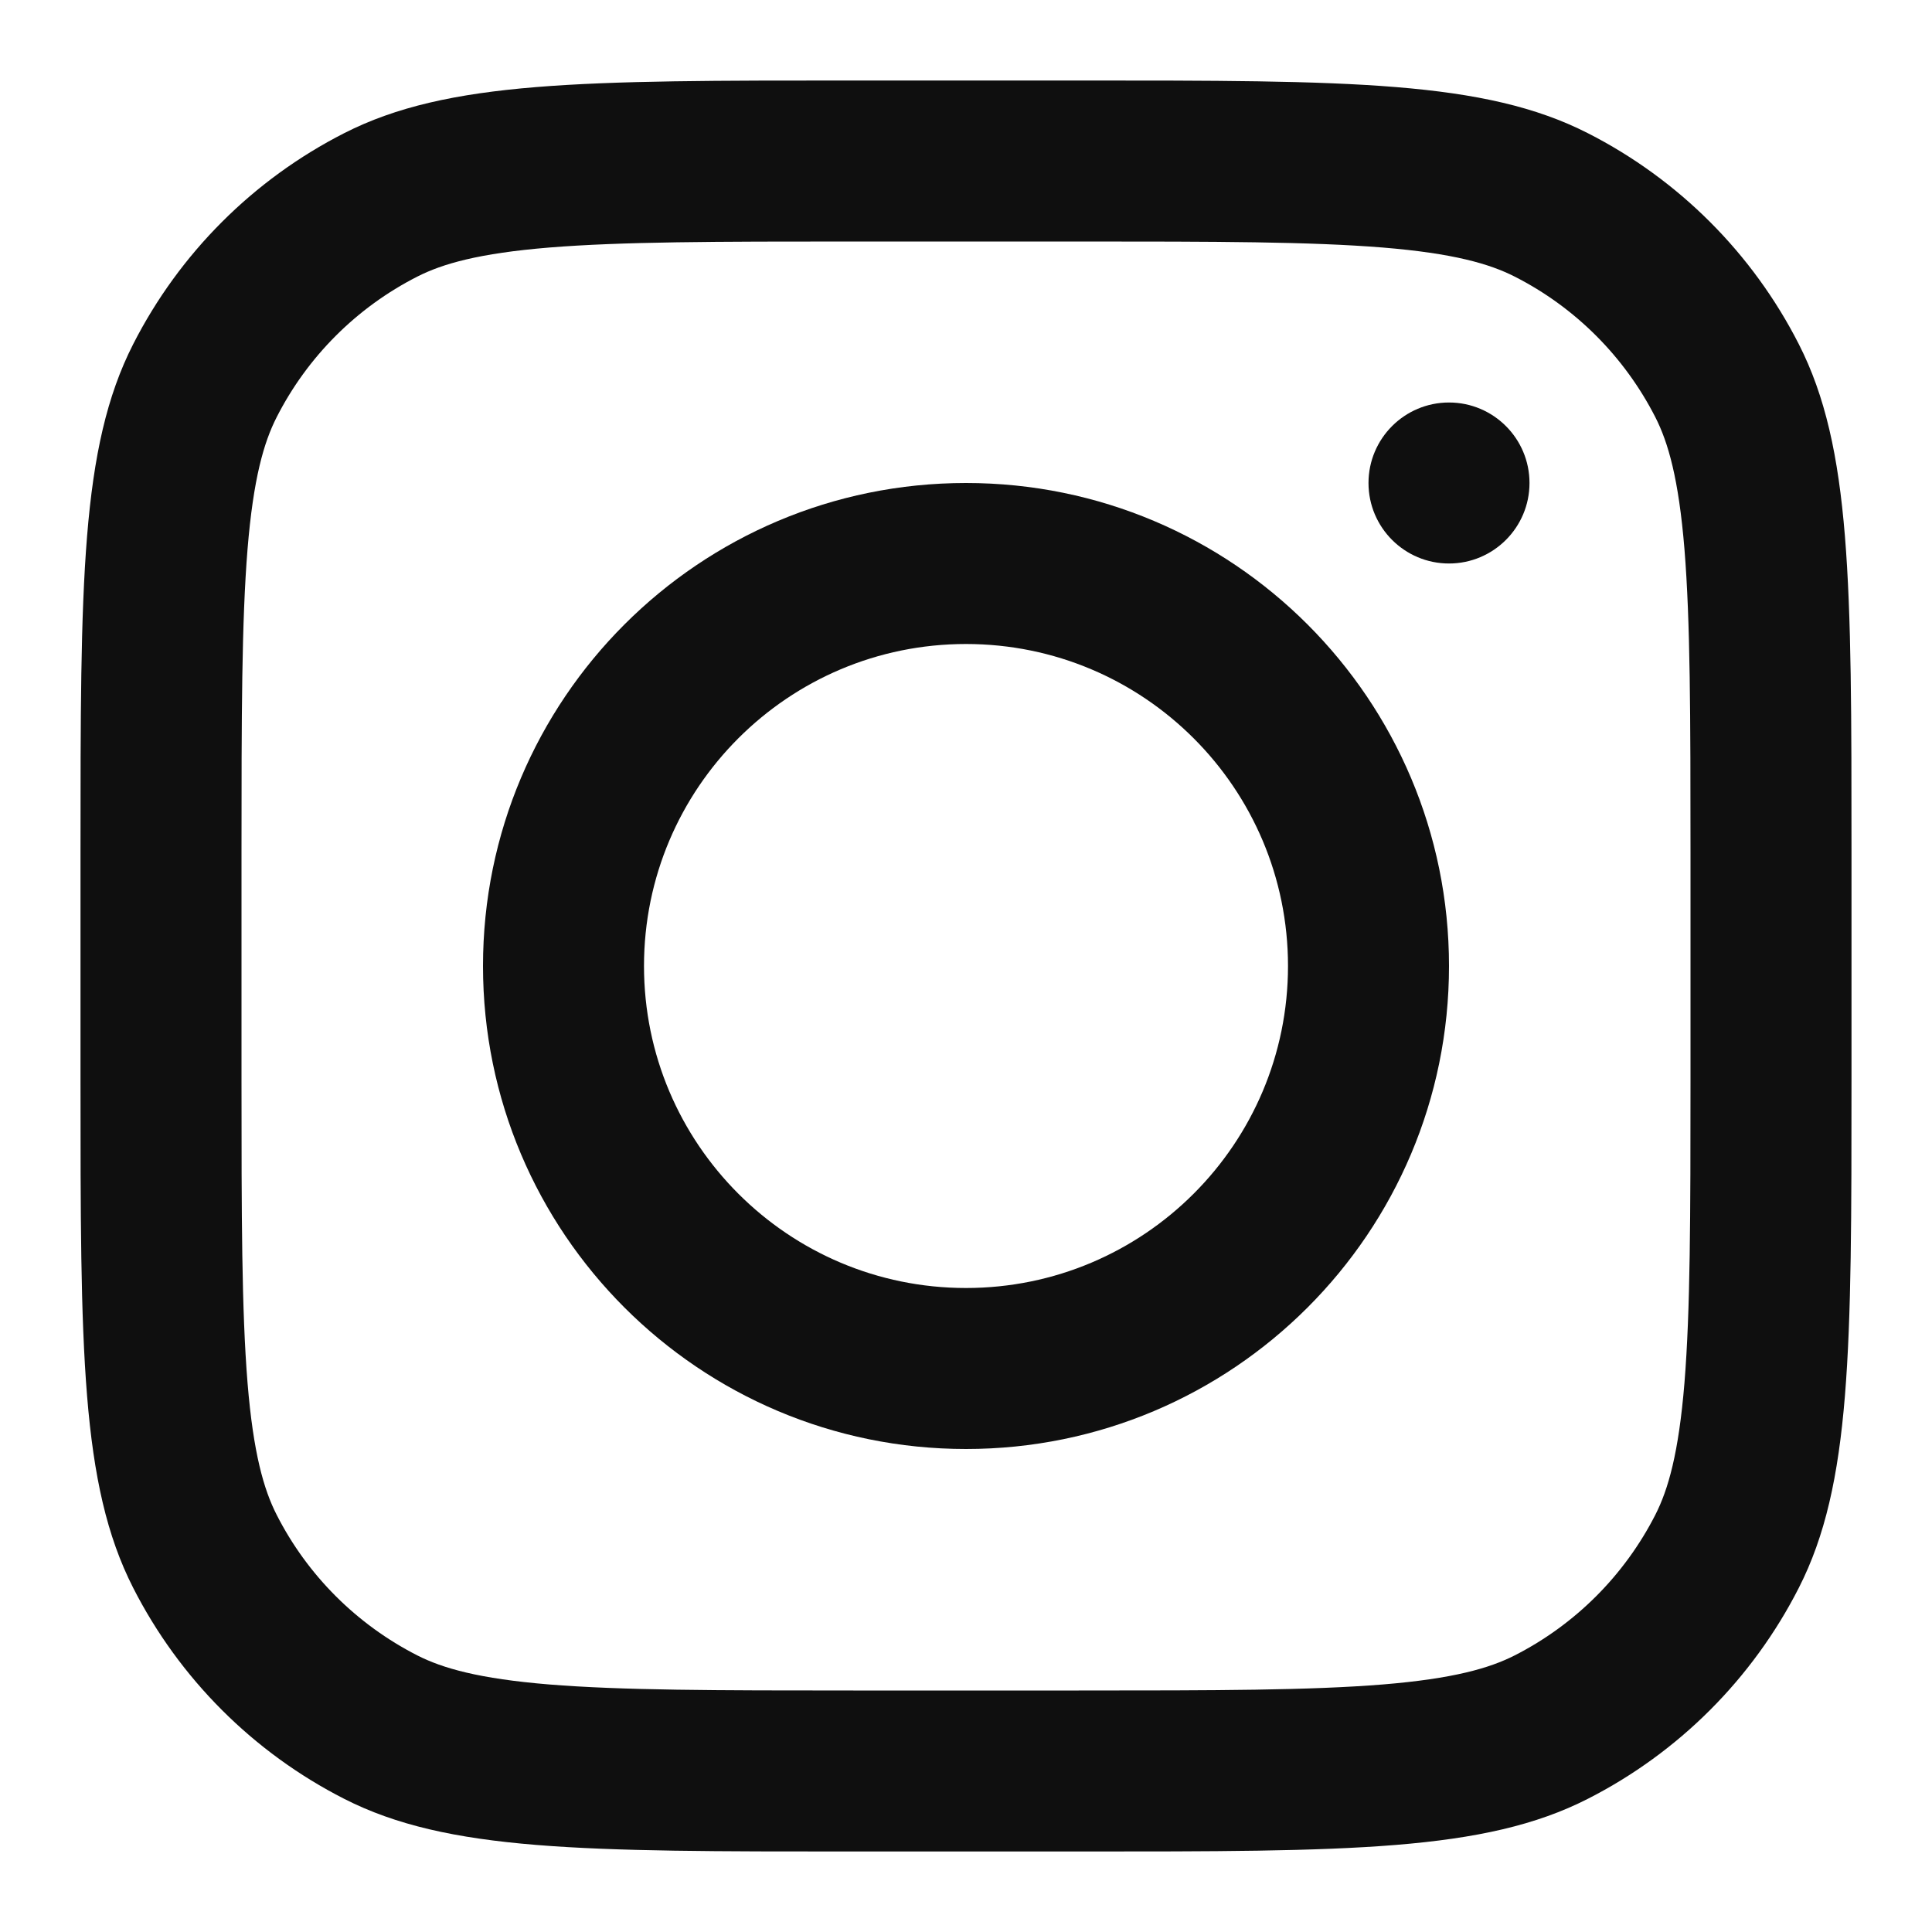
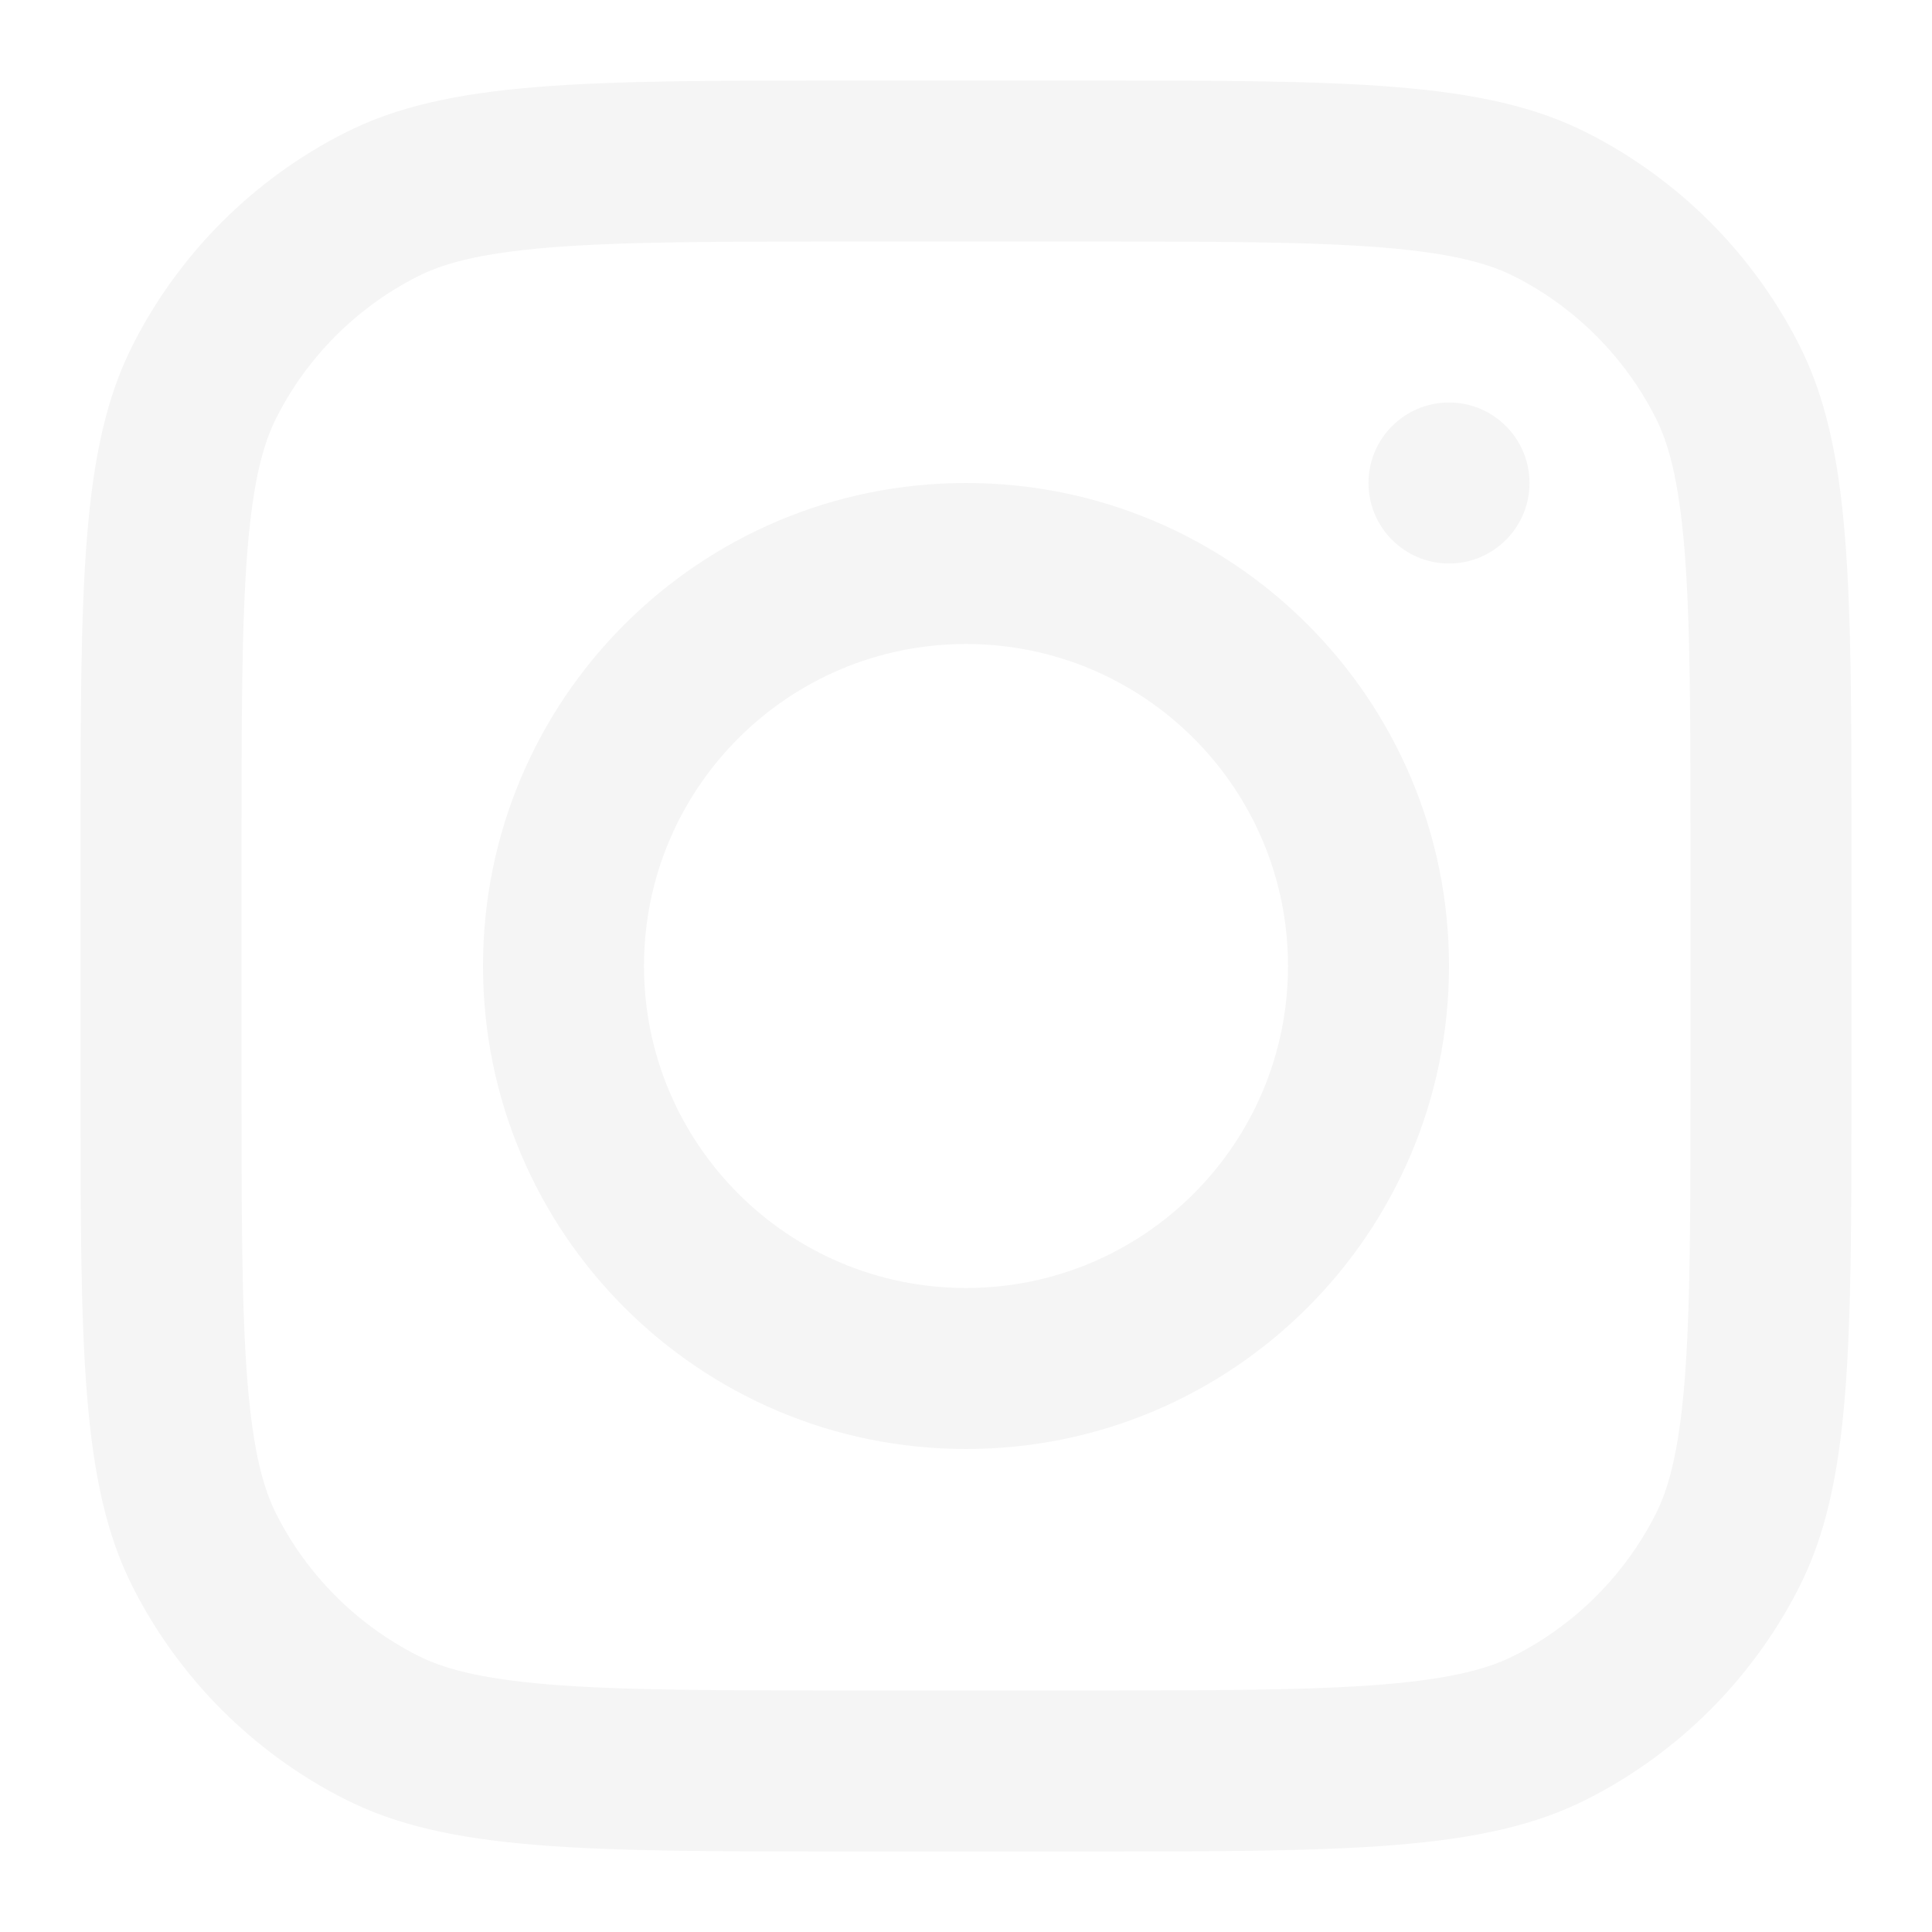
- <svg xmlns="http://www.w3.org/2000/svg" width="800px" height="800px" viewBox="0 0 24 24" fill="none">
-   <path fill-rule="evenodd" clip-rule="evenodd" d="M12 18C15.314 18 18 15.314 18 12C18 8.686 15.314 6 12 6C8.686 6 6 8.686 6 12C6 15.314 8.686 18 12 18ZM12 16C14.209 16 16 14.209 16 12C16 9.791 14.209 8 12 8C9.791 8 8 9.791 8 12C8 14.209 9.791 16 12 16Z" fill="#0F0F0F" />
-   <path d="M18 5C17.448 5 17 5.448 17 6C17 6.552 17.448 7 18 7C18.552 7 19 6.552 19 6C19 5.448 18.552 5 18 5Z" fill="#0F0F0F" />
-   <path fill-rule="evenodd" clip-rule="evenodd" d="M1.654 4.276C1 5.56 1 7.24 1 10.6V13.4C1 16.76 1 18.441 1.654 19.724C2.229 20.853 3.147 21.771 4.276 22.346C5.56 23 7.24 23 10.6 23H13.4C16.76 23 18.441 23 19.724 22.346C20.853 21.771 21.771 20.853 22.346 19.724C23 18.441 23 16.76 23 13.4V10.6C23 7.24 23 5.56 22.346 4.276C21.771 3.147 20.853 2.229 19.724 1.654C18.441 1 16.76 1 13.4 1H10.6C7.24 1 5.56 1 4.276 1.654C3.147 2.229 2.229 3.147 1.654 4.276ZM13.4 3H10.6C8.887 3 7.722 3.002 6.822 3.075C5.945 3.147 5.497 3.277 5.184 3.436C4.431 3.819 3.819 4.431 3.436 5.184C3.277 5.497 3.147 5.945 3.075 6.822C3.002 7.722 3 8.887 3 10.6V13.4C3 15.113 3.002 16.278 3.075 17.178C3.147 18.055 3.277 18.503 3.436 18.816C3.819 19.569 4.431 20.18 5.184 20.564C5.497 20.723 5.945 20.853 6.822 20.925C7.722 20.998 8.887 21 10.6 21H13.4C15.113 21 16.278 20.998 17.178 20.925C18.055 20.853 18.503 20.723 18.816 20.564C19.569 20.18 20.18 19.569 20.564 18.816C20.723 18.503 20.853 18.055 20.925 17.178C20.998 16.278 21 15.113 21 13.4V10.6C21 8.887 20.998 7.722 20.925 6.822C20.853 5.945 20.723 5.497 20.564 5.184C20.18 4.431 19.569 3.819 18.816 3.436C18.503 3.277 18.055 3.147 17.178 3.075C16.278 3.002 15.113 3 13.4 3Z" fill="#0F0F0F" />
+ <svg xmlns="http://www.w3.org/2000/svg" width="800px" height="800px" viewBox="0 0 24 24" fill="#F5F5F5">
+   <path fill-rule="evenodd" clip-rule="evenodd" d="M12 18C15.314 18 18 15.314 18 12C18 8.686 15.314 6 12 6C8.686 6 6 8.686 6 12C6 15.314 8.686 18 12 18ZM12 16C14.209 16 16 14.209 16 12C16 9.791 14.209 8 12 8C9.791 8 8 9.791 8 12C8 14.209 9.791 16 12 16Z" fill="#F5F5F5" />
+   <path d="M18 5C17.448 5 17 5.448 17 6C17 6.552 17.448 7 18 7C18.552 7 19 6.552 19 6C19 5.448 18.552 5 18 5Z" fill="##F5F5F5" />
+   <path fill-rule="evenodd" clip-rule="evenodd" d="M1.654 4.276C1 5.56 1 7.24 1 10.6V13.4C1 16.76 1 18.441 1.654 19.724C2.229 20.853 3.147 21.771 4.276 22.346C5.56 23 7.24 23 10.6 23H13.4C16.76 23 18.441 23 19.724 22.346C20.853 21.771 21.771 20.853 22.346 19.724C23 18.441 23 16.76 23 13.4V10.6C23 7.24 23 5.56 22.346 4.276C21.771 3.147 20.853 2.229 19.724 1.654C18.441 1 16.76 1 13.4 1H10.6C7.24 1 5.56 1 4.276 1.654C3.147 2.229 2.229 3.147 1.654 4.276ZM13.4 3H10.6C8.887 3 7.722 3.002 6.822 3.075C5.945 3.147 5.497 3.277 5.184 3.436C4.431 3.819 3.819 4.431 3.436 5.184C3.277 5.497 3.147 5.945 3.075 6.822C3.002 7.722 3 8.887 3 10.6V13.4C3 15.113 3.002 16.278 3.075 17.178C3.147 18.055 3.277 18.503 3.436 18.816C3.819 19.569 4.431 20.18 5.184 20.564C5.497 20.723 5.945 20.853 6.822 20.925C7.722 20.998 8.887 21 10.6 21H13.4C15.113 21 16.278 20.998 17.178 20.925C18.055 20.853 18.503 20.723 18.816 20.564C19.569 20.18 20.18 19.569 20.564 18.816C20.723 18.503 20.853 18.055 20.925 17.178C20.998 16.278 21 15.113 21 13.4V10.6C21 8.887 20.998 7.722 20.925 6.822C20.853 5.945 20.723 5.497 20.564 5.184C20.18 4.431 19.569 3.819 18.816 3.436C18.503 3.277 18.055 3.147 17.178 3.075C16.278 3.002 15.113 3 13.4 3Z" fill="#F5F5F5" />
</svg>
